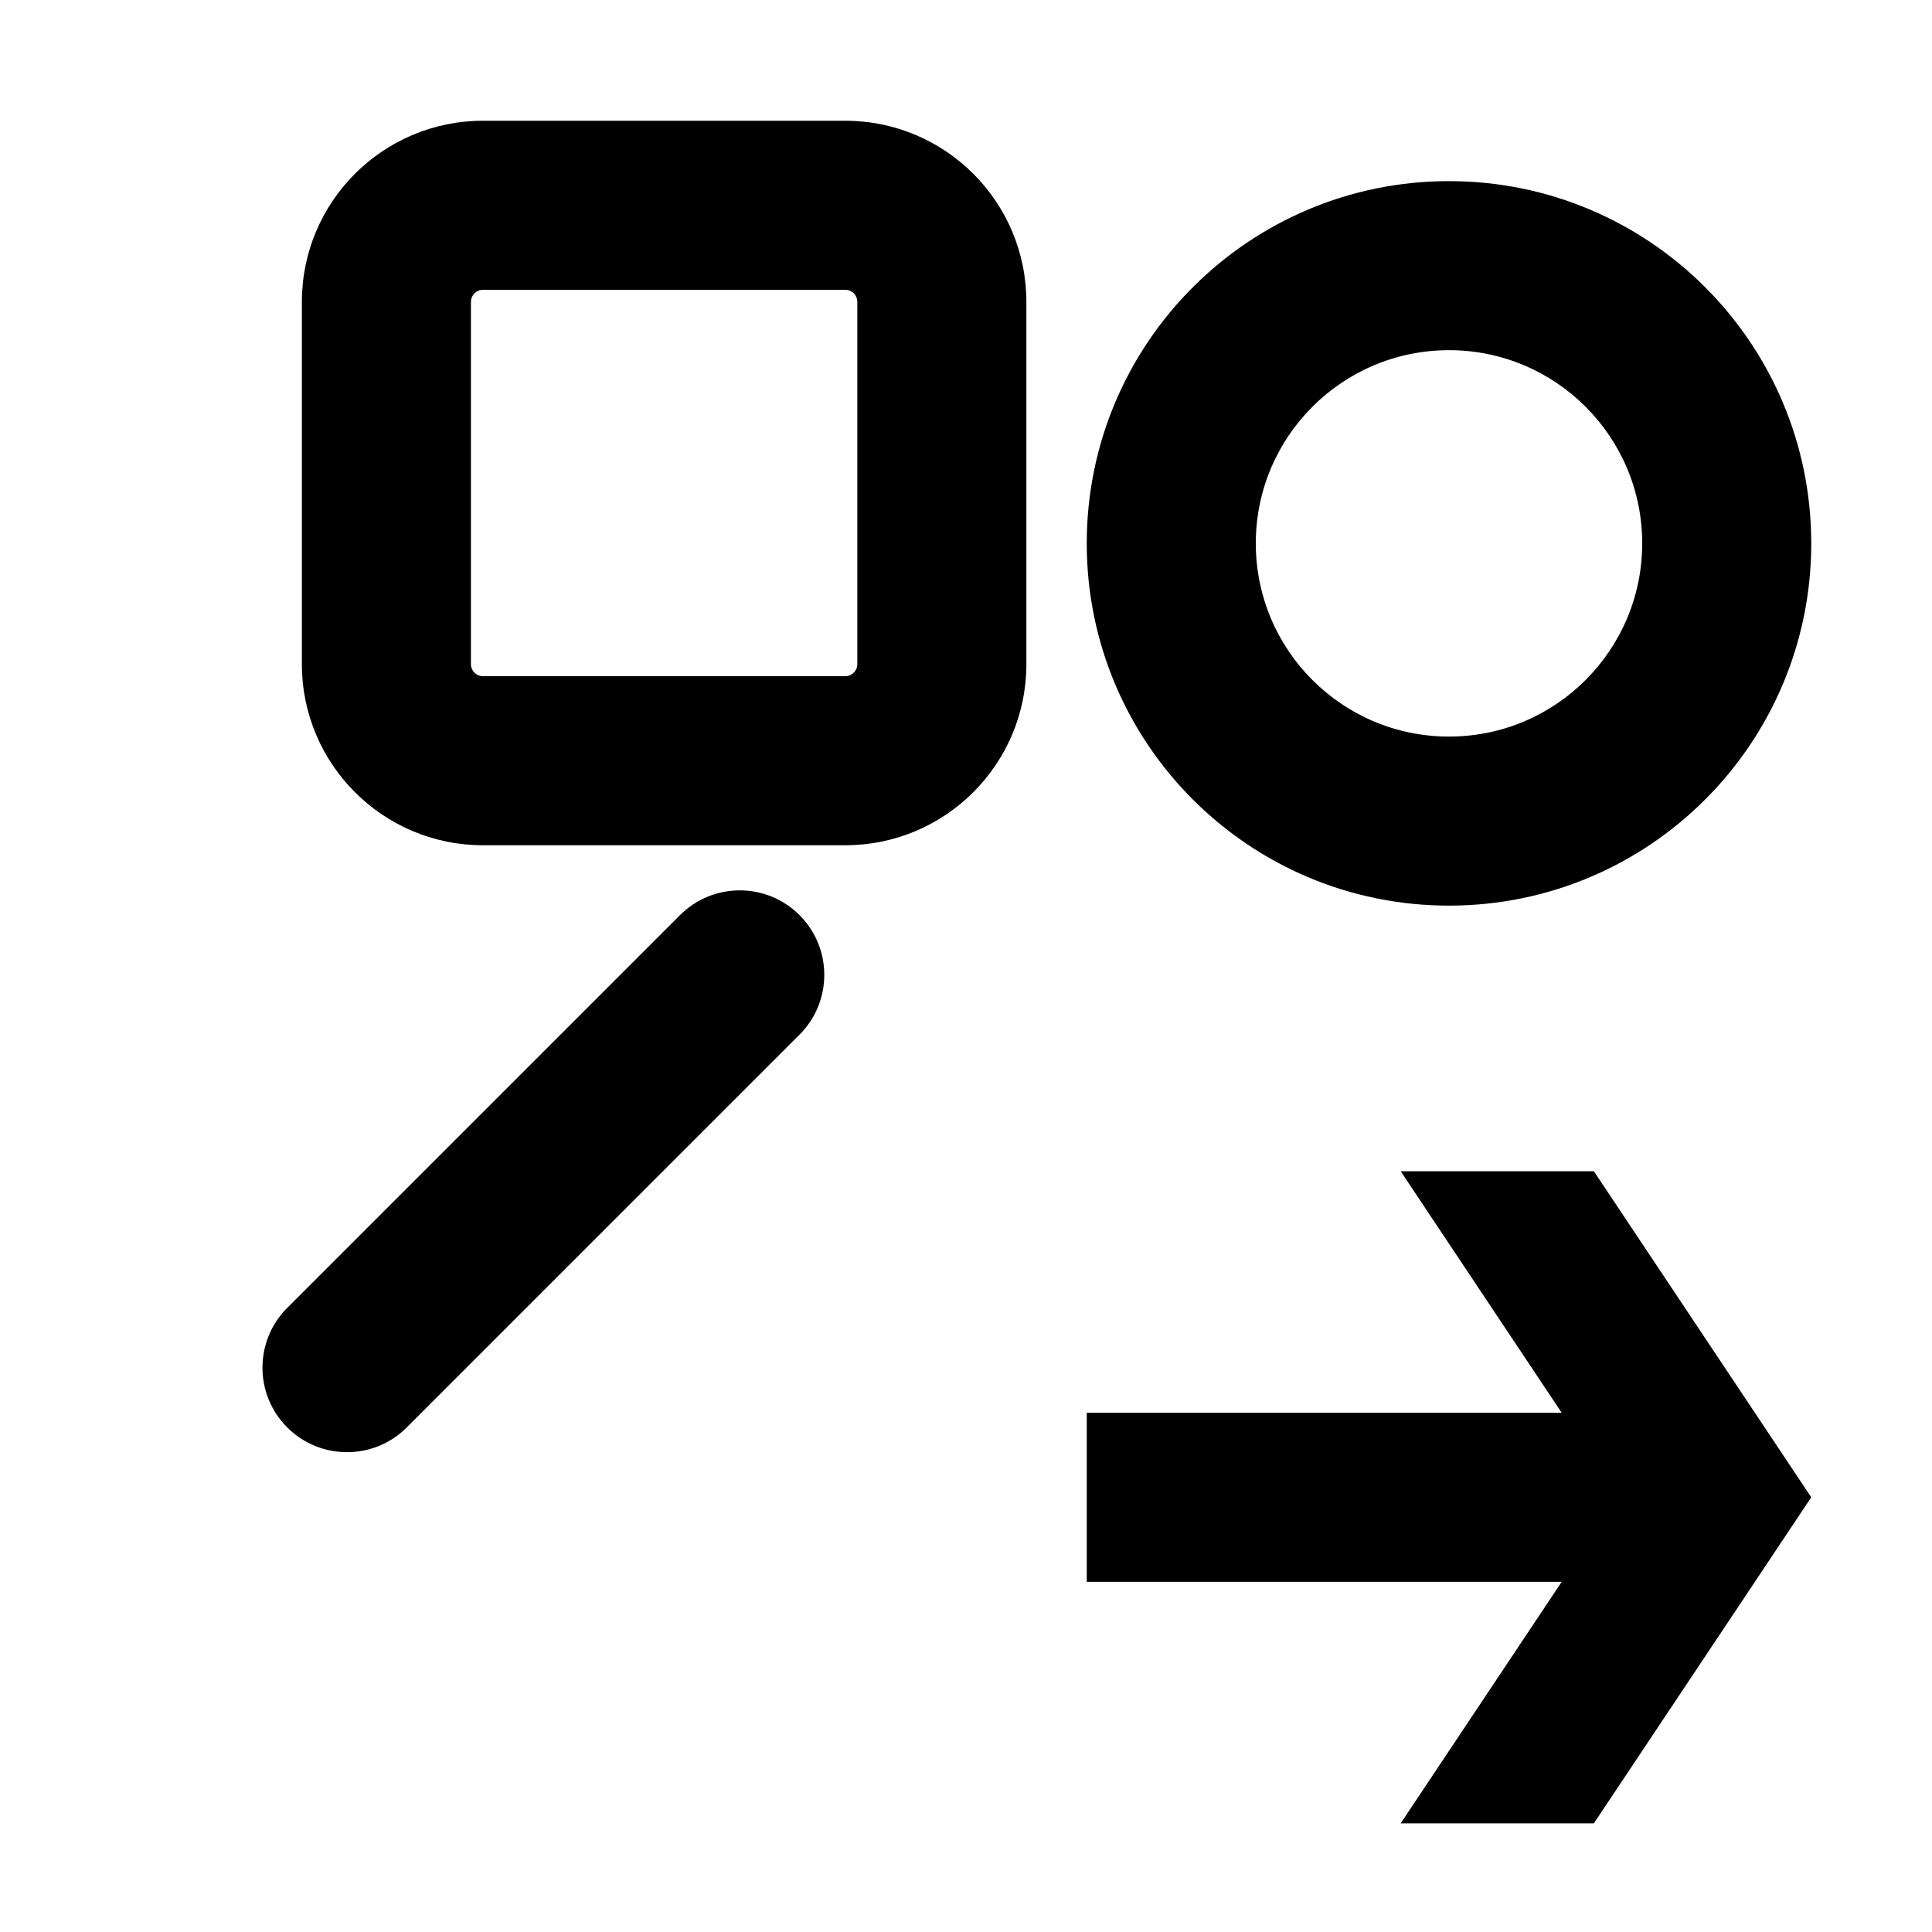
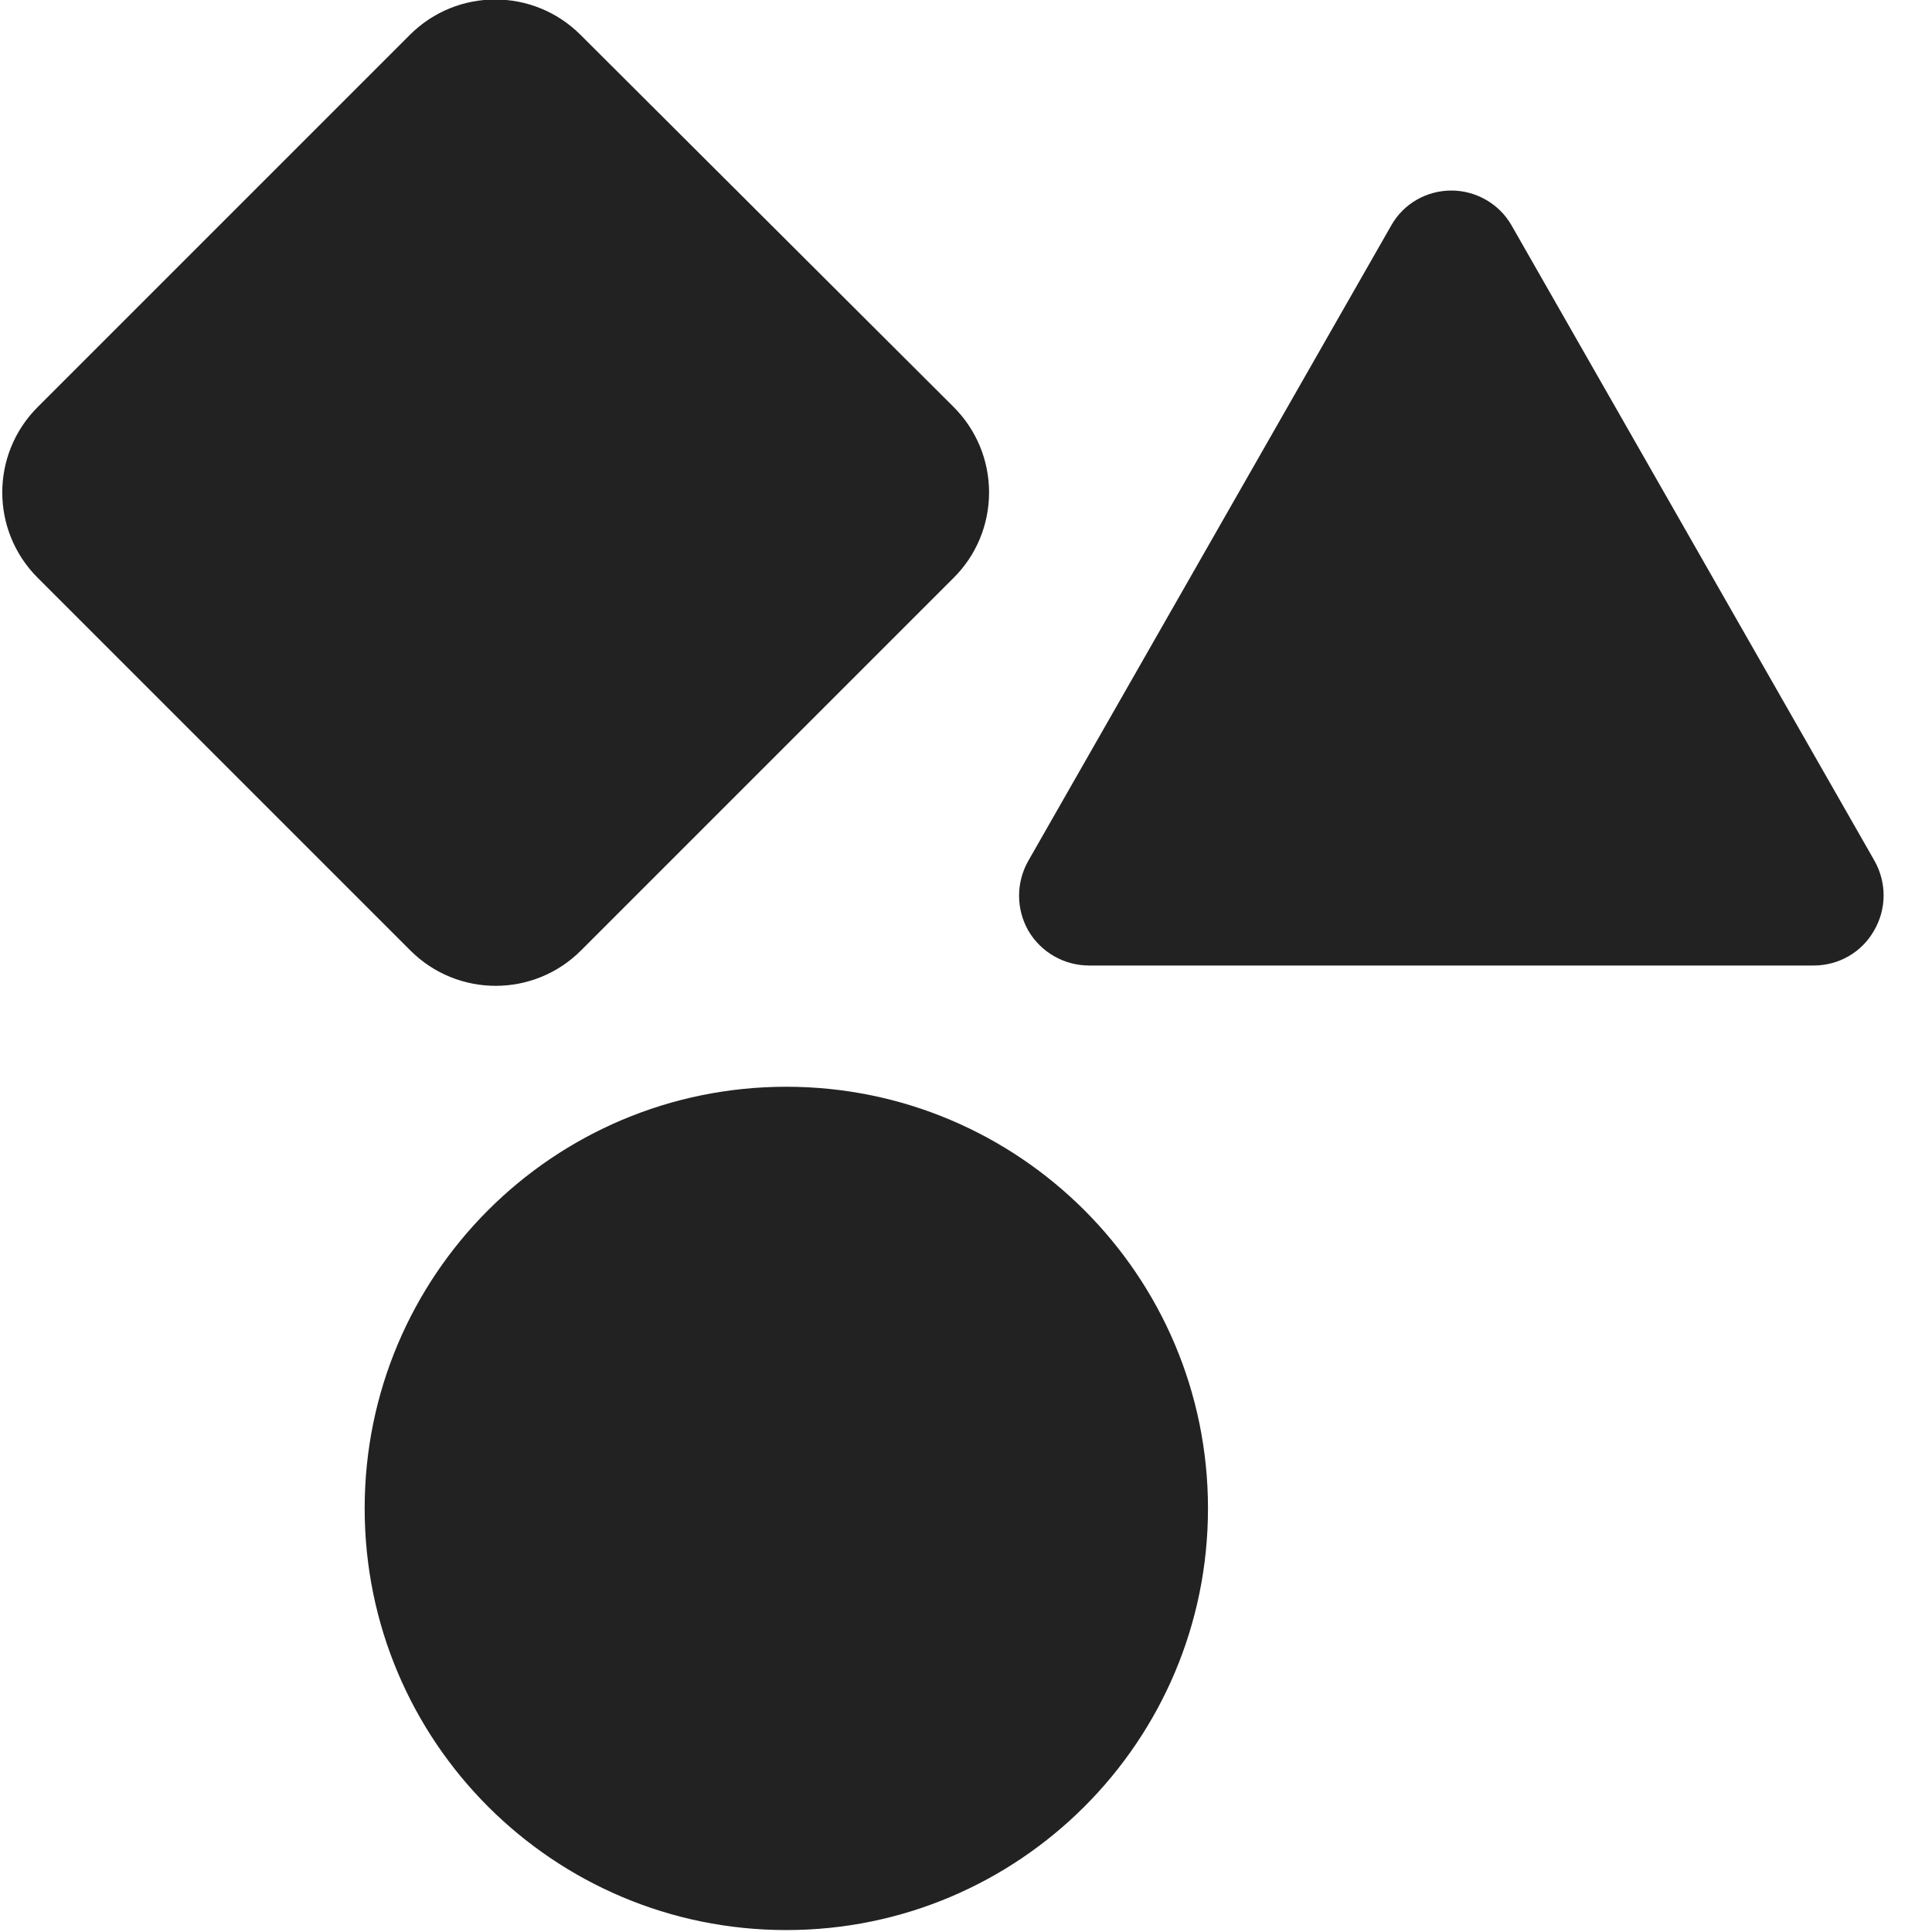
- <svg xmlns="http://www.w3.org/2000/svg" width="16" height="16" viewBox="0 0 16 16">
-   <path fill="currentColor" d="M2.5 2.5A1.5 1.5 0 0 1 4 1h3a1.5 1.5 0 0 1 1.5 1.5v3A1.5 1.5 0 0 1 7 7H4a1.5 1.5 0 0 1-1.5-1.5ZM4 2.4a.1.1 0 0 0-.1.1v3a.1.1 0 0 0 .1.1h3a.1.1 0 0 0 .1-.1v-3a.1.1 0 0 0-.1-.1Z" />
-   <path fill="currentColor" d="M12 1.5a3 3 0 1 0 0 6 3 3 0 0 0 0-6Zm-1.6 3a1.6 1.6 0 1 1 3.2 0 1.6 1.6 0 0 1-3.2 0Z" />
-   <rect fill="currentColor" x="1.5" y="9" width="6" height="1.4" rx=".7" transform="rotate(-45 4.5 9.7)" />
-   <path fill="currentColor" d="M9 11.7h5v1.4H9z" />
-   <path fill="currentColor" d="M13.2 9.7 15 12.4l-1.8 2.7h-1.6l1.8-2.7-1.8-2.7Z" />
+ <svg xmlns="http://www.w3.org/2000/svg" height="16px" viewBox="0 0 16 16" width="16px">
+   <g fill="#222222">
+     <path d="m 10.004 12.492 c 0 1.93 -1.566 3.492 -3.492 3.492 c -1.93 0 -3.492 -1.562 -3.492 -3.492 c 0 -1.93 1.562 -3.492 3.492 -3.492 c 1.926 0 3.492 1.562 3.492 3.492 z m 0 0" />
+     <path d="m 9.02 7.996 h 6 c 0.207 0 0.398 -0.109 0.5 -0.289 c 0.105 -0.18 0.105 -0.398 0.004 -0.578 l -3.008 -5.266 c -0.102 -0.176 -0.293 -0.285 -0.496 -0.285 c -0.207 0 -0.395 0.109 -0.496 0.285 l -3.008 5.266 c -0.102 0.18 -0.102 0.398 0 0.578 c 0.105 0.18 0.297 0.289 0.504 0.289 z m 0 0" />
+     <path d="m 0.312 3.371 l 3.082 -3.082 c 0.391 -0.391 1.023 -0.391 1.414 0 l 3.09 3.082 c 0.188 0.188 0.293 0.441 0.293 0.707 s -0.105 0.52 -0.293 0.707 l -3.086 3.086 c -0.391 0.391 -1.023 0.391 -1.414 0 l -3.086 -3.086 c -0.391 -0.391 -0.391 -1.023 0 -1.414 z m 0 0" />
+   </g>
</svg>
